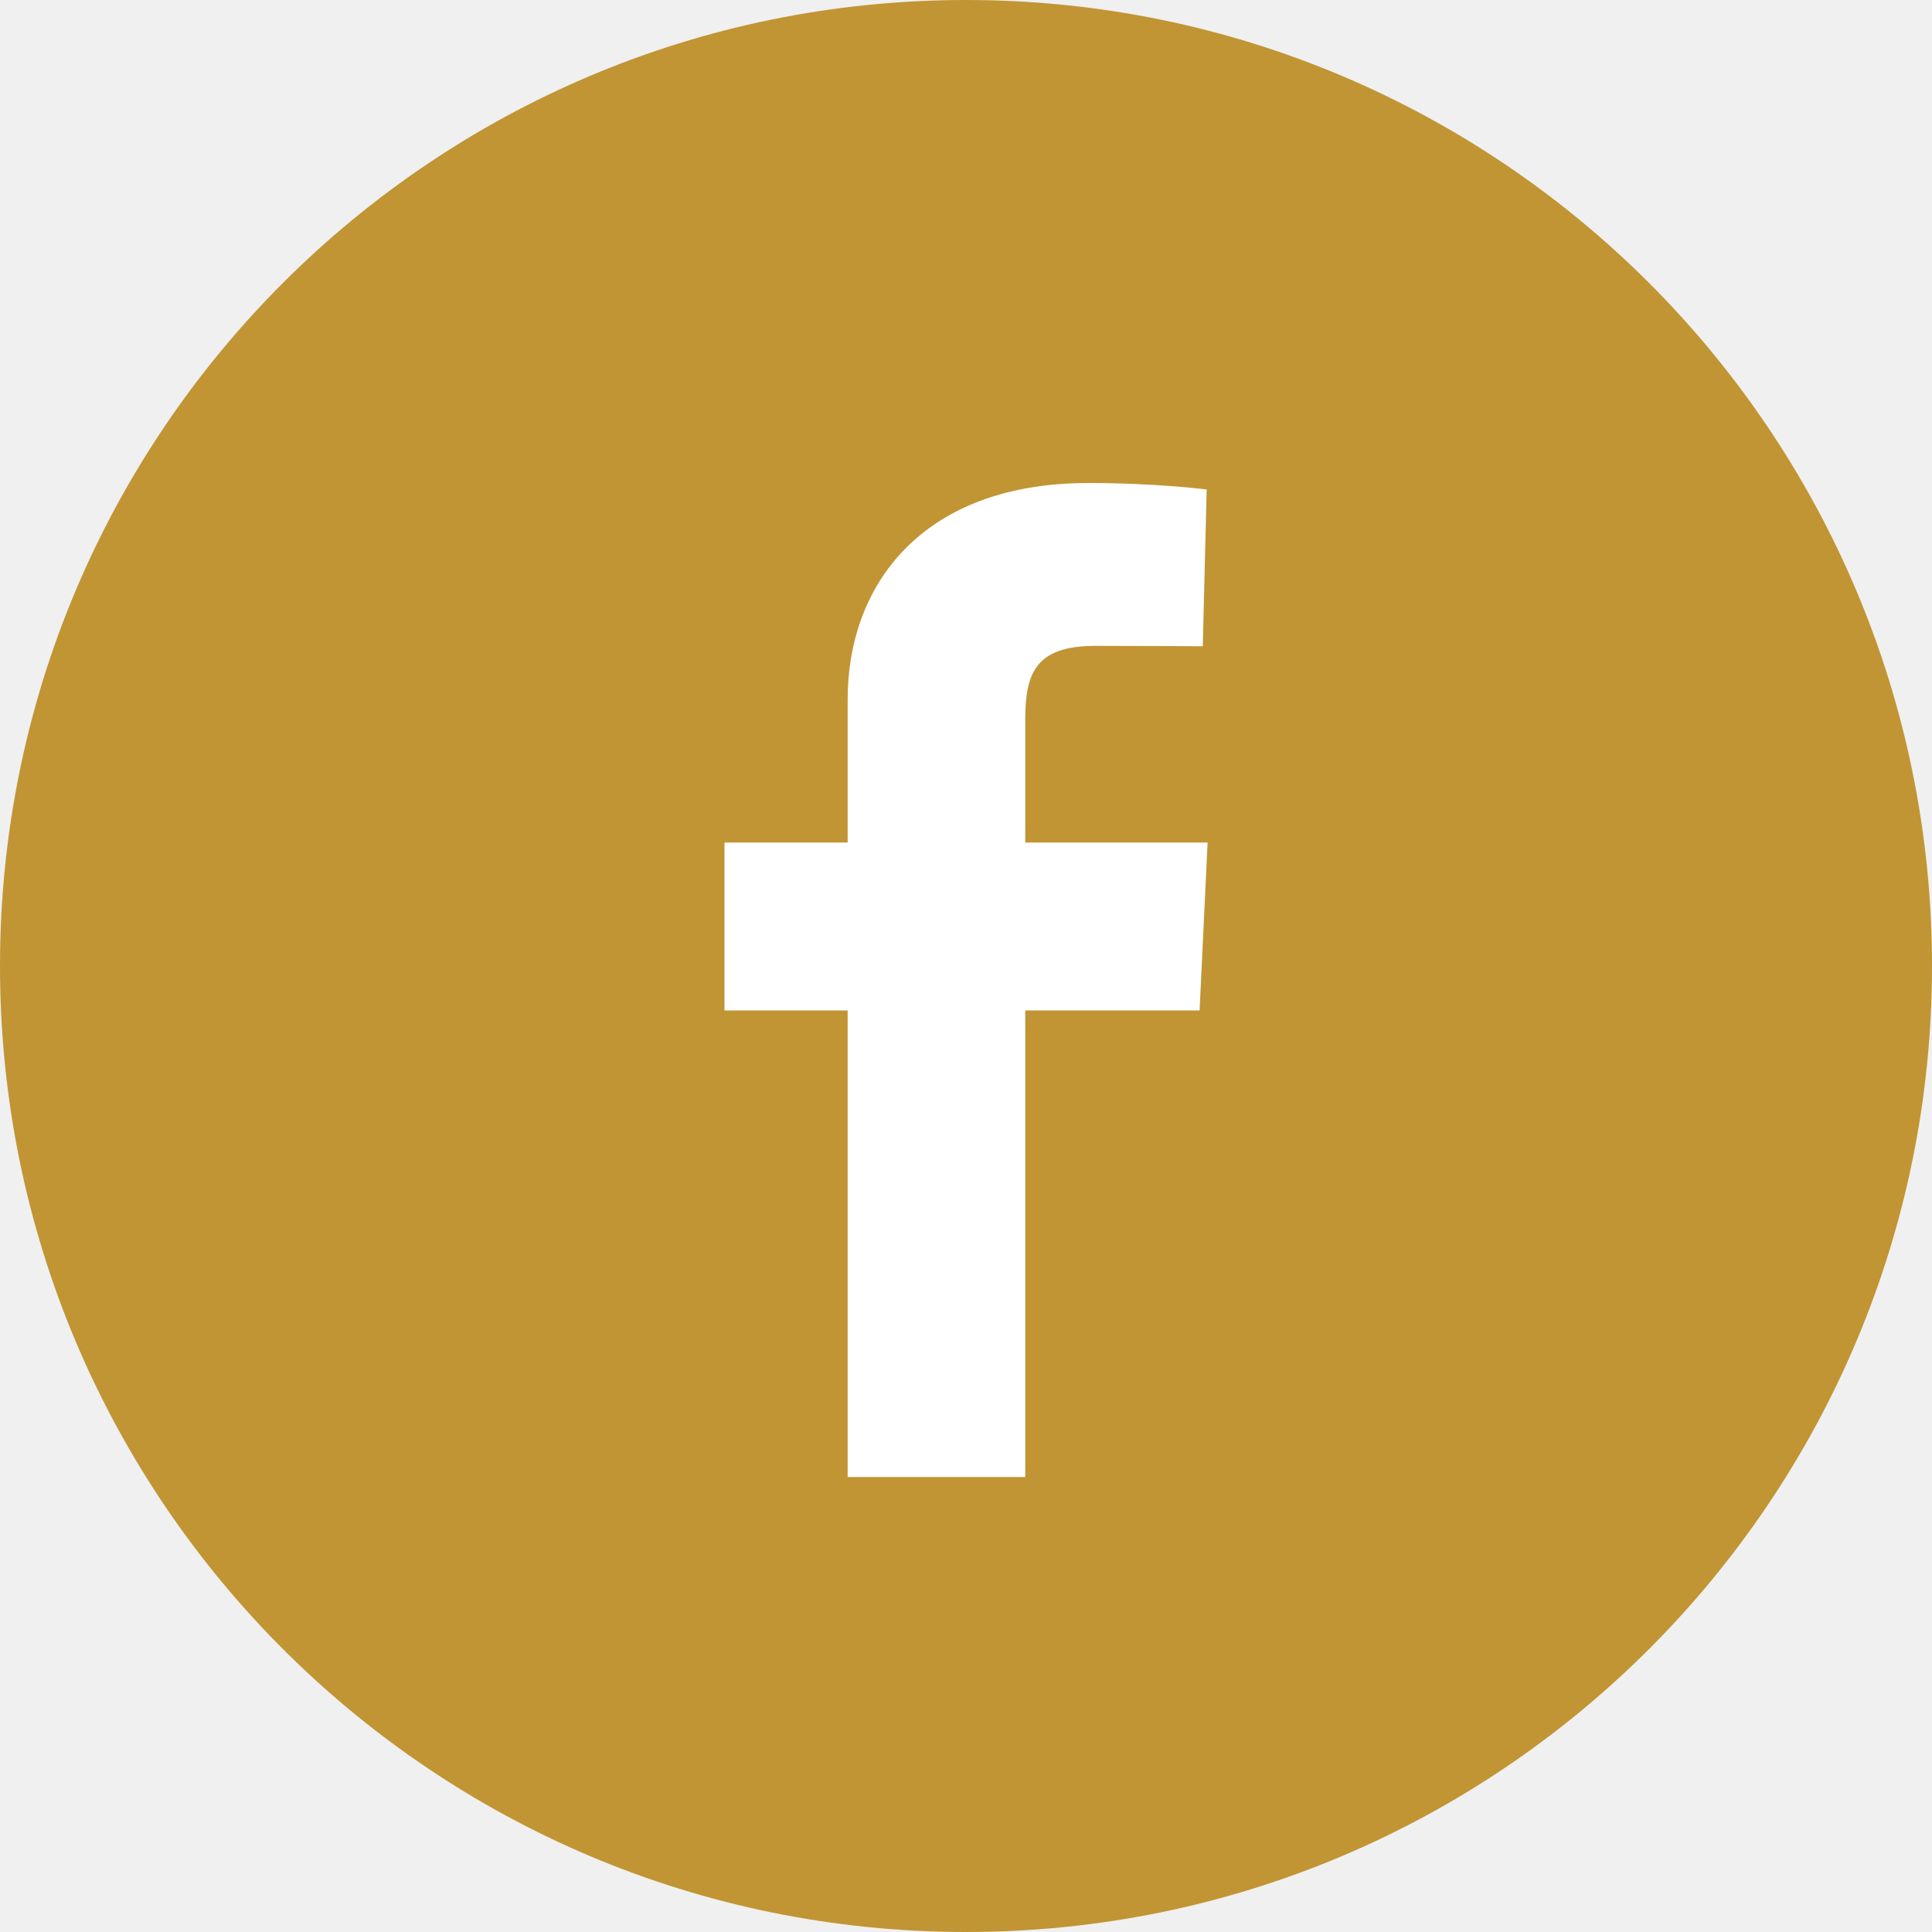
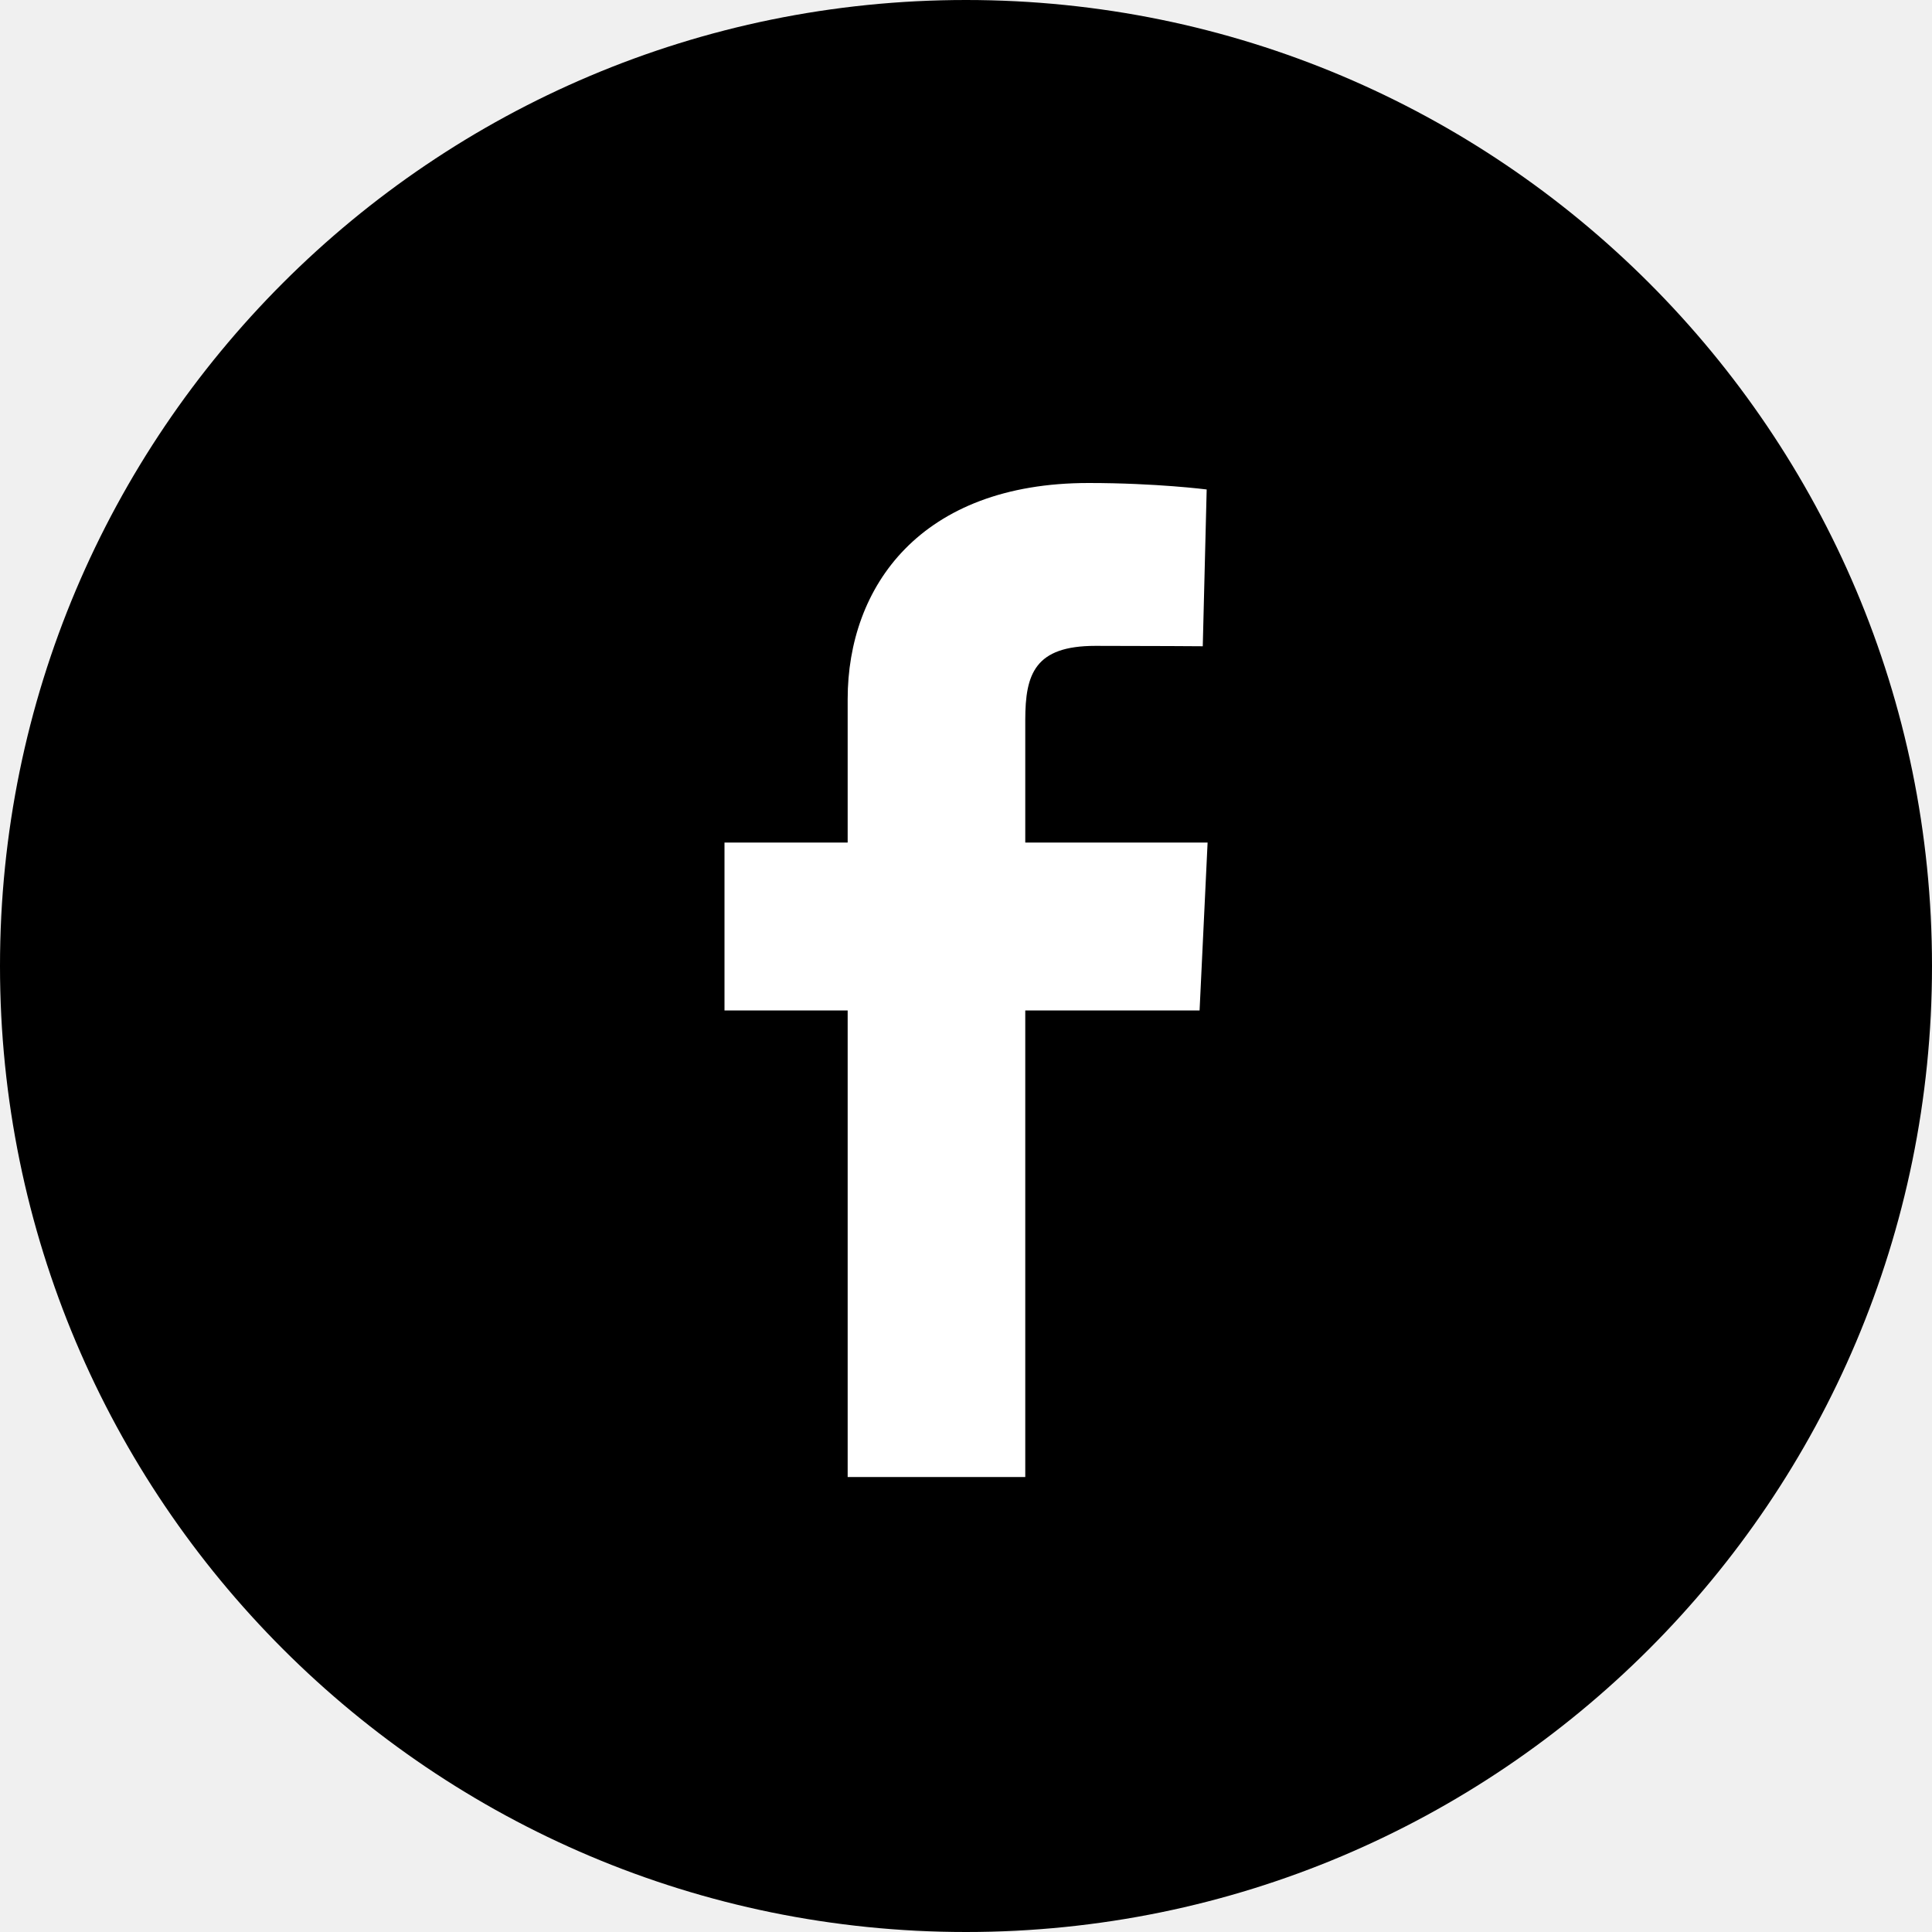
<svg xmlns="http://www.w3.org/2000/svg" width="40px" height="40px" viewBox="0 0 40 40" version="1.1">
  <defs />
-   <g id="mobile" stroke="none" stroke-width="1" fill="none" fill-rule="evenodd">
+   <g id="mobile" stroke="none" stroke-width="1" fill-rule="evenodd">
    <g id="index" transform="translate(-25, -266)">
      <g id="sns" transform="translate(25, 266)">
        <g id="icon_fb">
-           <circle id="path" fill="#C19534" cx="20" cy="20" r="20" />
+           <circle id="path" cx="20" cy="20" r="20" />
          <path d="M21.227,17.444 L21.227,15.066 L21.227,14.905 C21.227,13.95 21.428,13.372 22.679,13.372 C23.839,13.372 24.902,13.38 24.902,13.38 L24.983,10.134 C24.983,10.134 23.943,10 22.537,10 C19.06,10 17.55,12.143 17.55,14.475 L17.55,17.444 L15,17.444 L15,20.921 L17.55,20.921 L17.55,30.58 L21.227,30.58 L21.227,20.921 L24.836,20.921 L25.002,17.444 L21.227,17.444 Z" id="path" fill="#FFFFFF" />
        </g>
      </g>
    </g>
  </g>
</svg>
